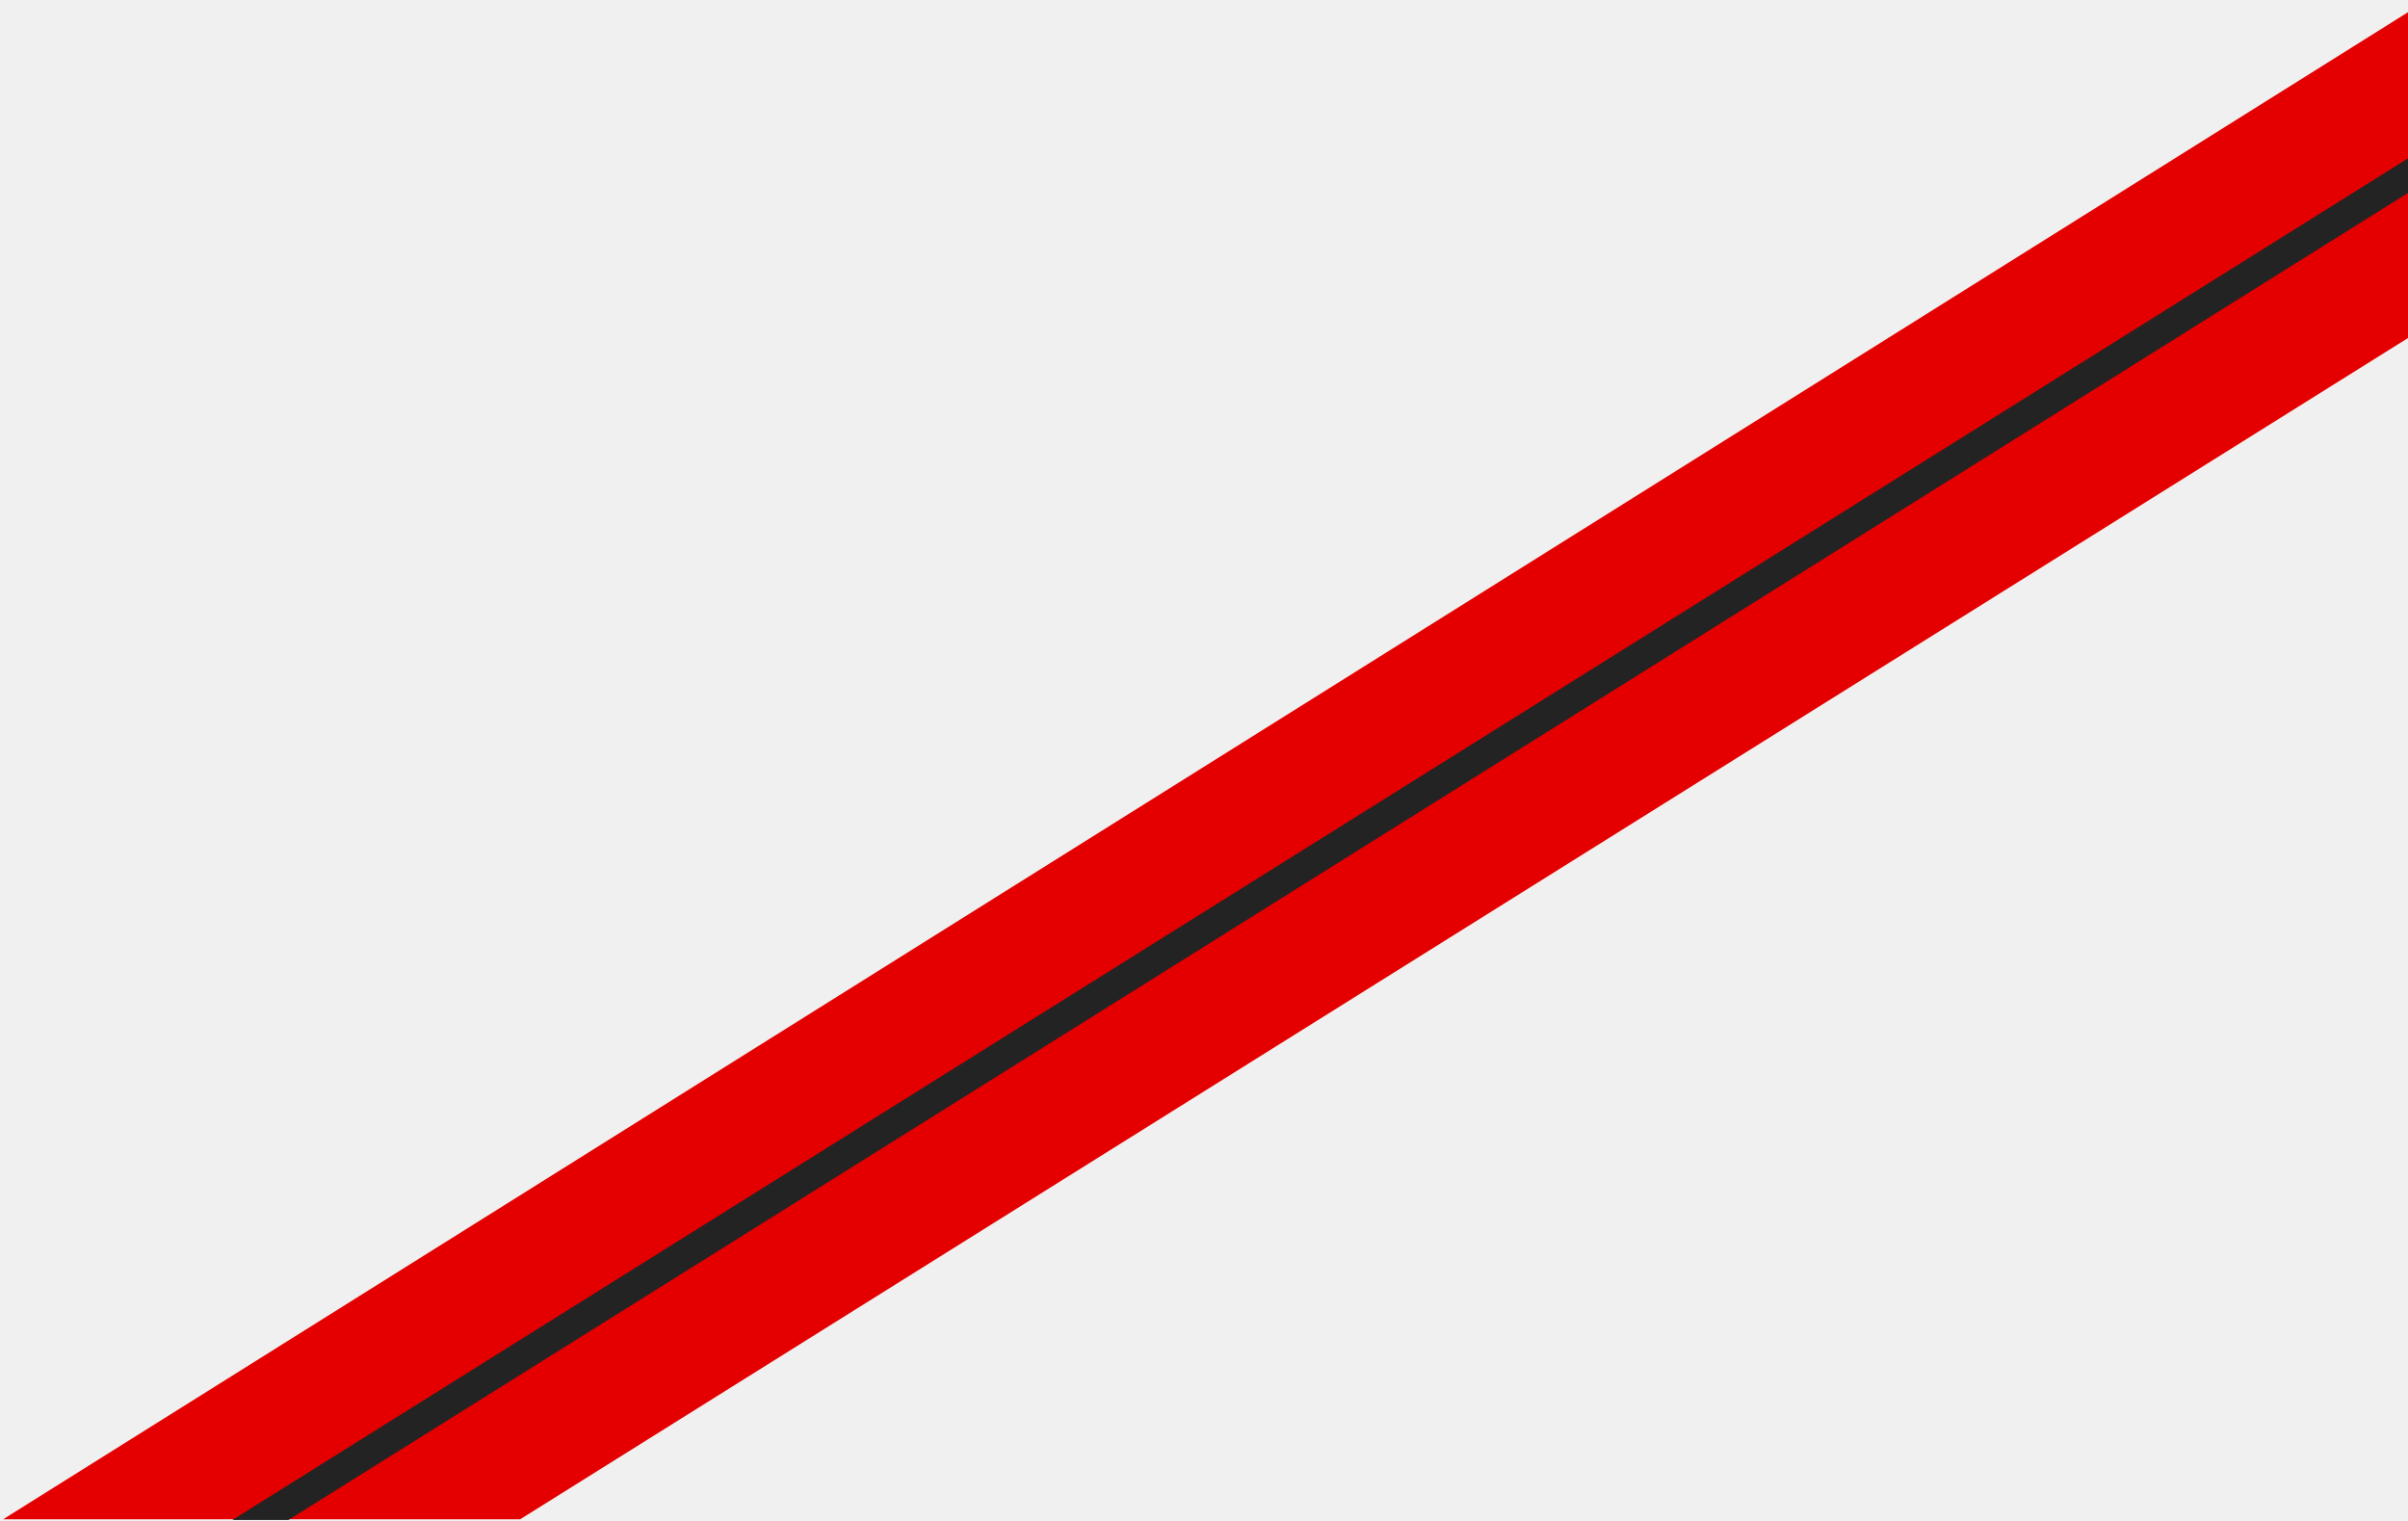
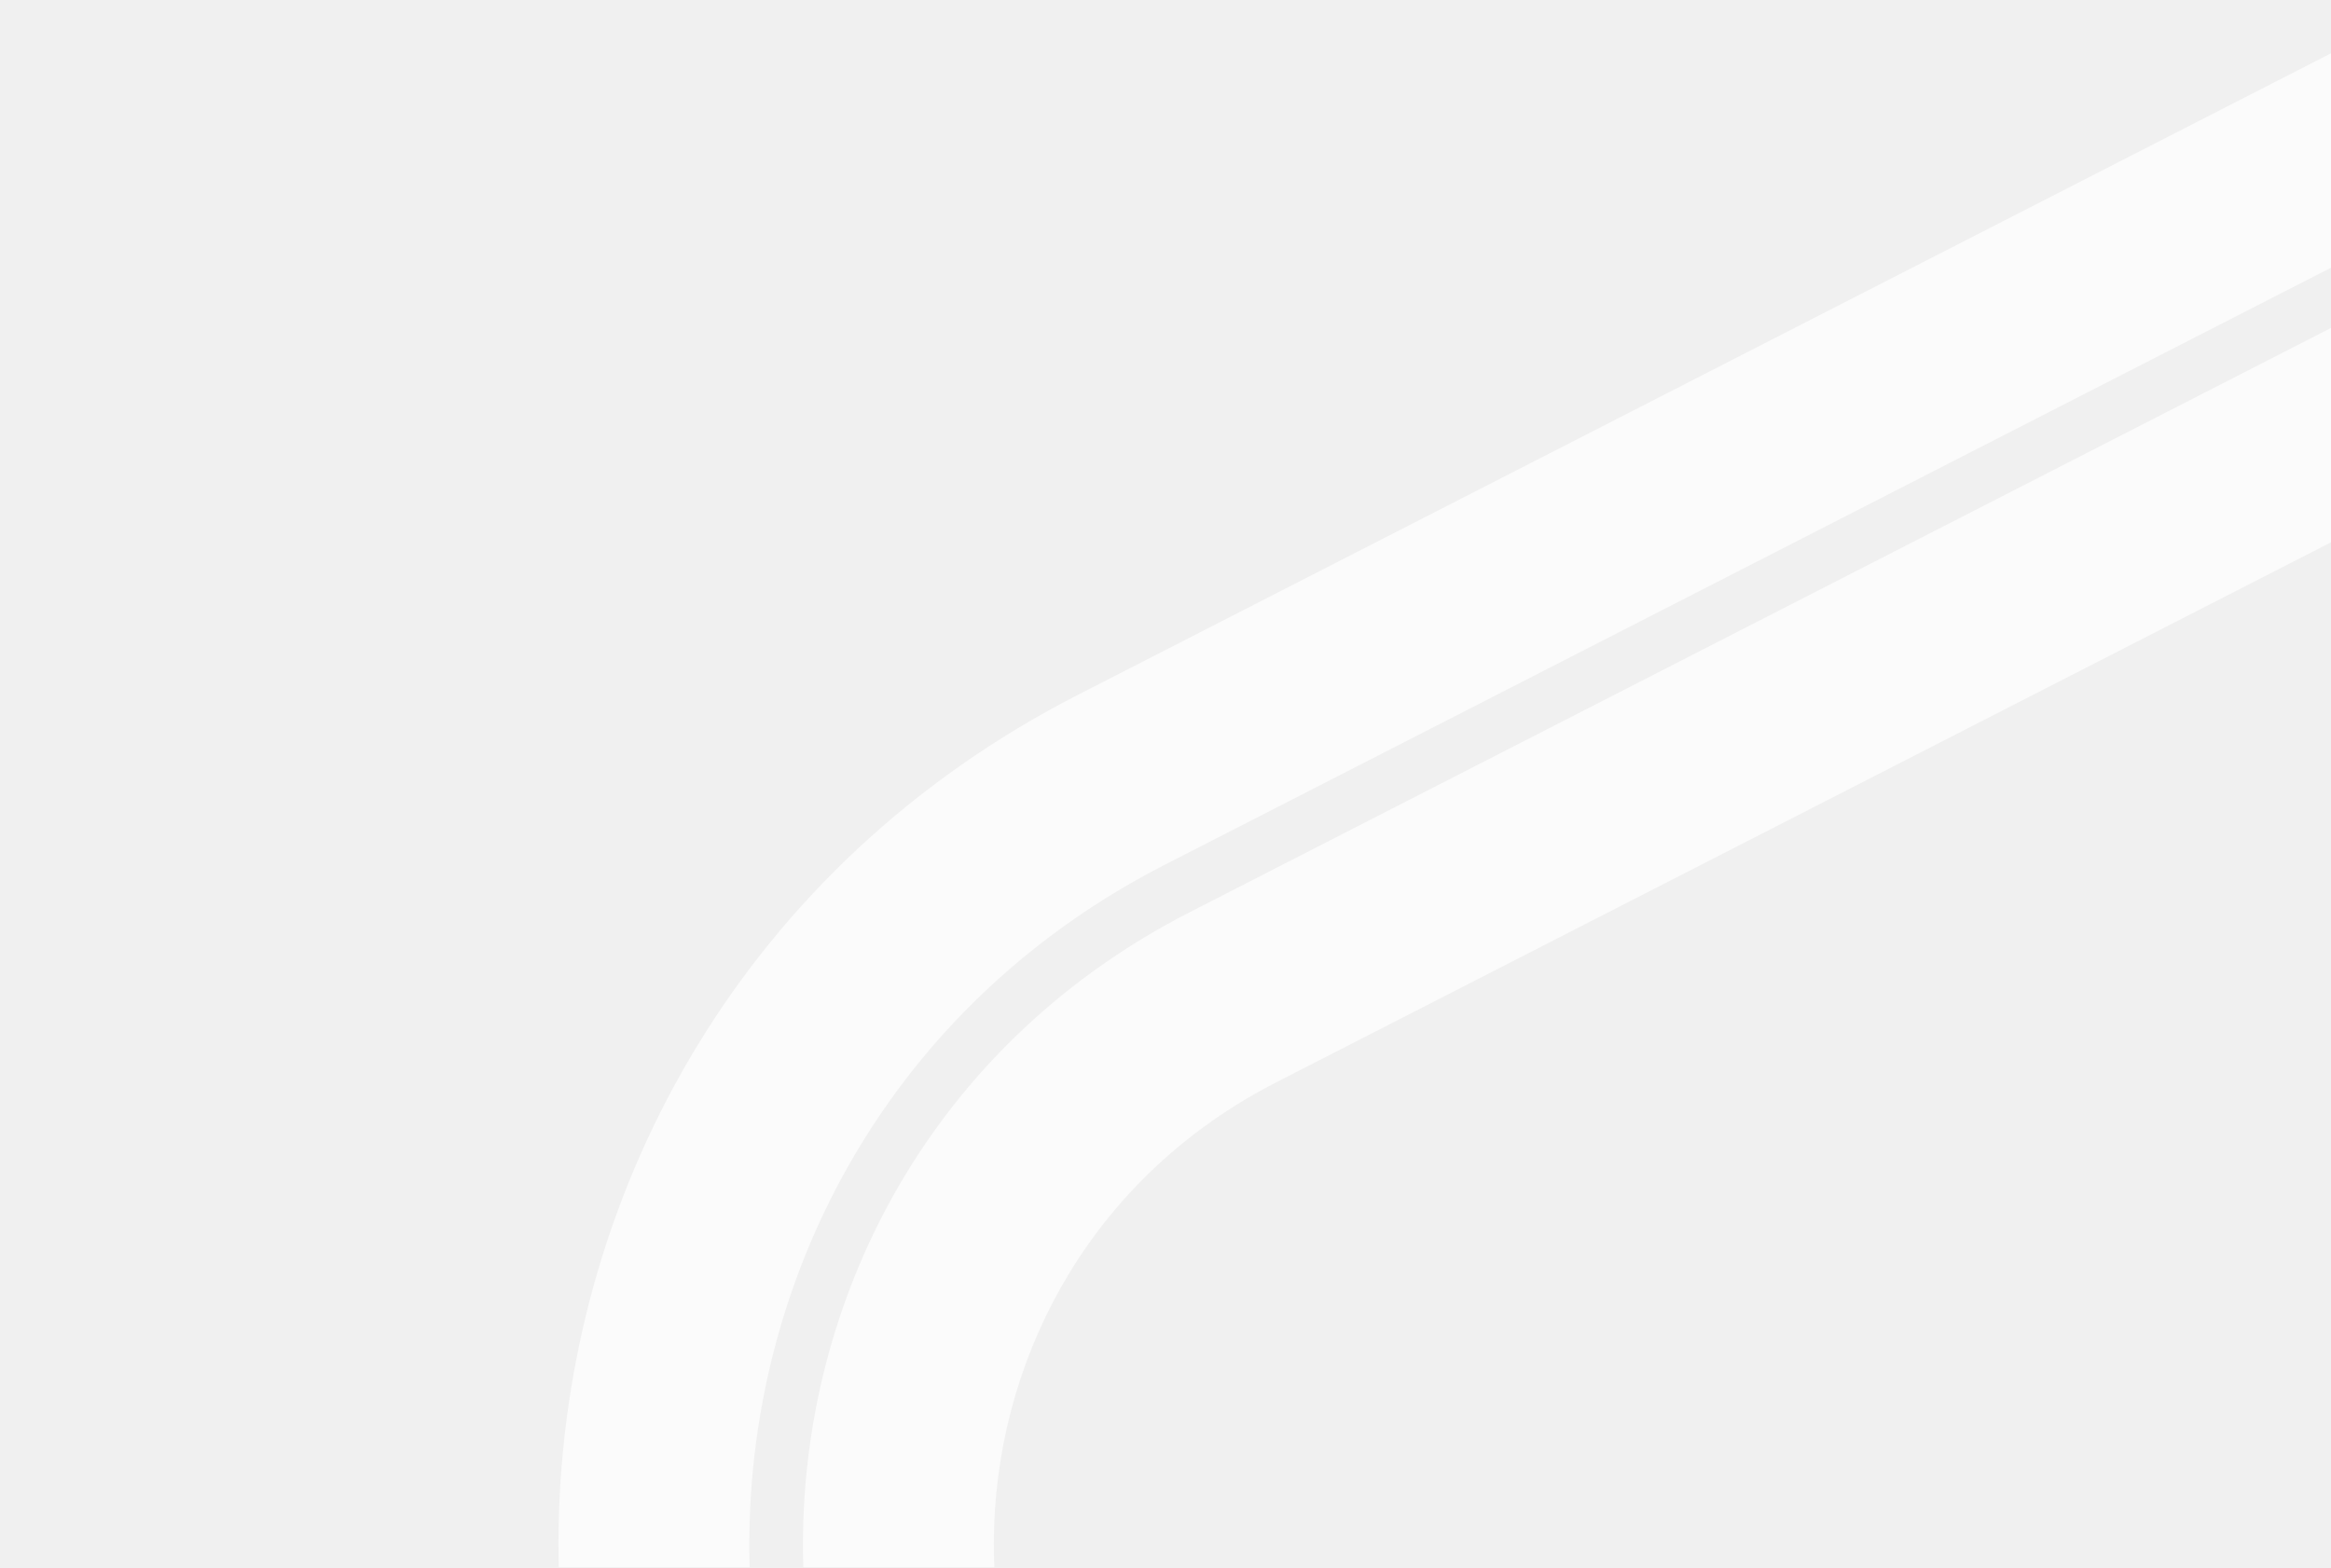
- <svg xmlns="http://www.w3.org/2000/svg" width="415" height="262" viewBox="0 0 415 262" fill="none">
-   <path d="M0.536 261.819L417 0.854L417 57L89.643 261.819L0.536 261.819Z" fill="#E40000" />
-   <path d="M40.055 261.933L417 26.047L417 32L49.711 261.933L40.055 261.933Z" fill="#232323" />
+ <svg xmlns="http://www.w3.org/2000/svg" width="348" height="234" viewBox="0 0 348 234" fill="none">
+   <mask id="mask0" mask-type="alpha" maskUnits="userSpaceOnUse" x="0" y="0" width="348" height="234">
+     <rect width="348" height="234" fill="#C4C4C4" />
+   </mask>
+   <g mask="url(#mask0)">
+     <g style="mix-blend-mode:overlay">
+       <path fill-rule="evenodd" clip-rule="evenodd" d="M922.416 359.288C973.641 391.09 970.529 466.632 916.862 494.113L736.325 586.559C712.432 598.793 683.91 597.793 660.933 583.914L185.803 296.927C133.831 265.535 136.505 189.281 190.55 161.607L378.137 65.551C402.33 53.163 431.245 54.354 454.337 68.69L922.416 359.288ZM946.487 551.969C1045.16 501.44 1050.89 362.539 956.7 304.065L488.622 13.467C446.162 -12.893 392.995 -15.084 348.511 7.695L160.924 103.751C61.552 154.635 56.635 294.844 152.197 352.565L627.326 639.552C669.574 665.071 722.019 666.91 765.951 644.415L946.487 551.969ZM937.449 335.075C1007.51 378.571 1003.25 481.894 929.852 519.481L749.315 611.926C716.636 628.66 677.624 627.292 646.198 608.31L171.068 321.322C99.983 278.386 103.641 174.09 177.56 136.239L365.147 40.184C398.237 23.239 437.785 24.869 469.37 44.477L937.449 335.075ZM933.498 526.601C1012.44 486.178 1017.02 375.058 941.668 328.278L473.589 37.68C439.621 16.592 397.088 14.84 361.501 33.063L173.914 129.119C94.416 169.826 90.482 281.993 166.932 328.17L642.062 615.157C675.86 635.572 717.816 637.044 752.961 619.047L933.498 526.601Z" fill="white" fill-opacity="0.7" />
+     </g>
+   </g>
</svg>
